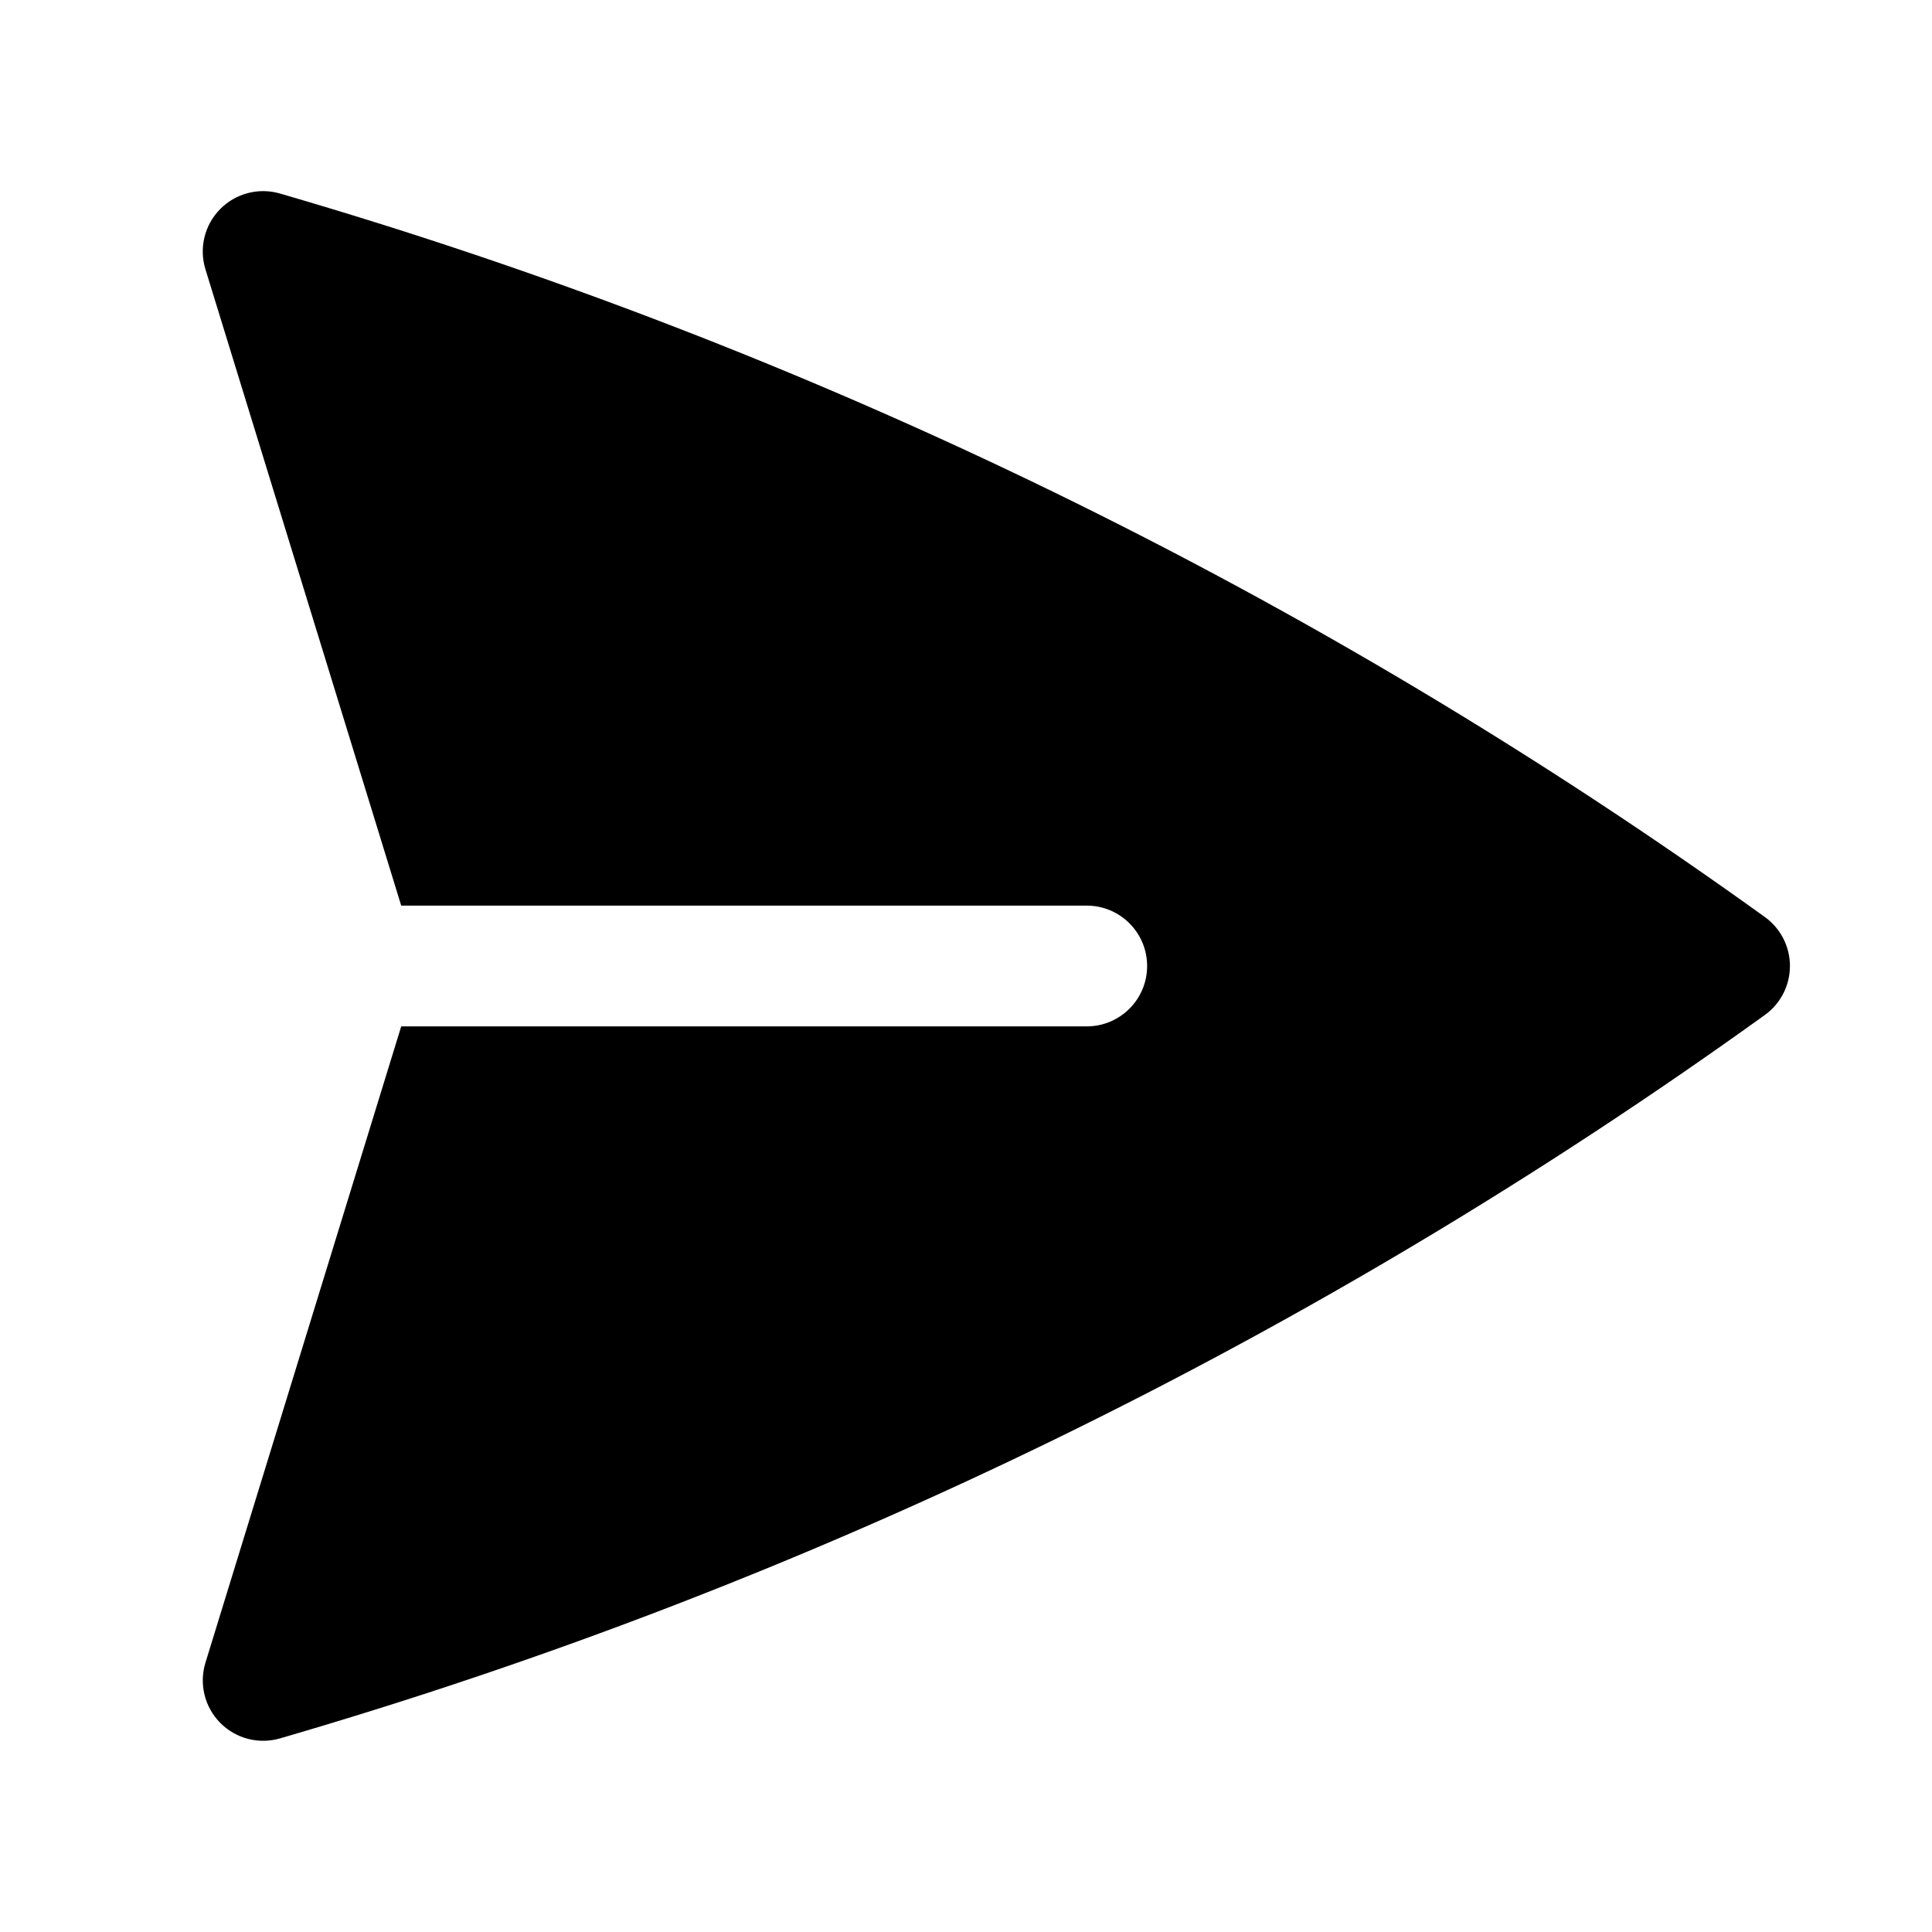
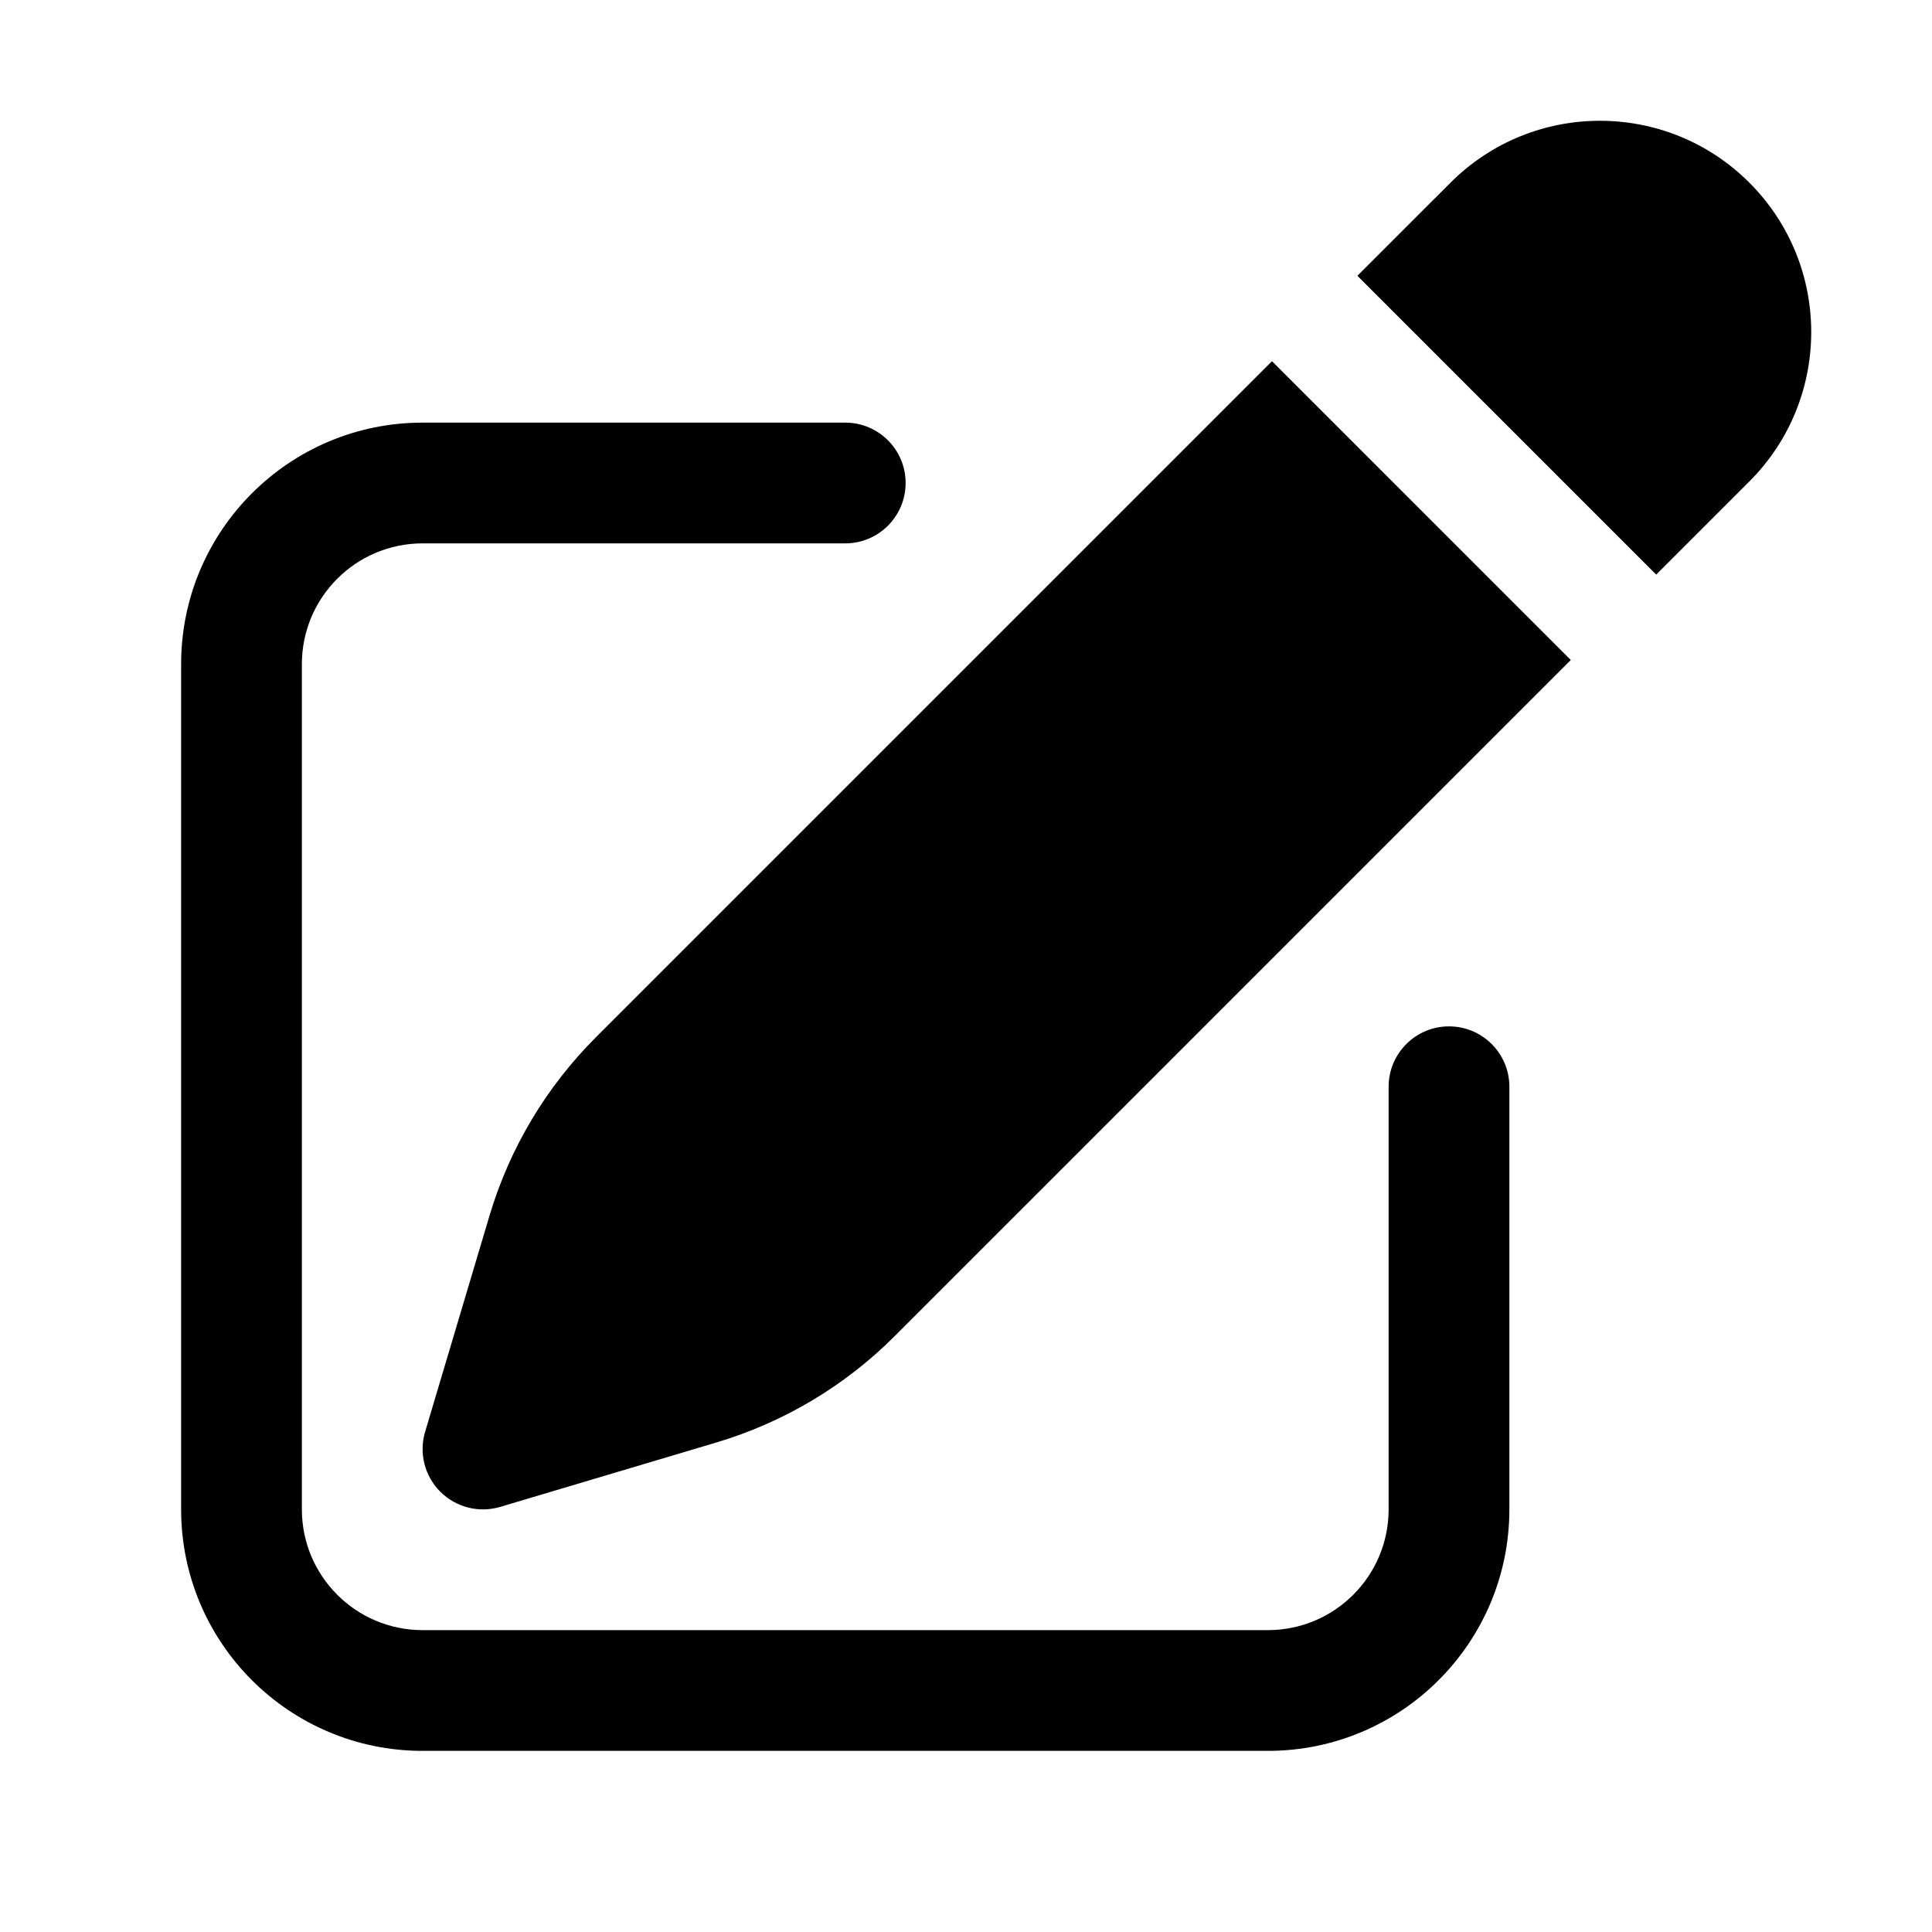
<svg xmlns="http://www.w3.org/2000/svg" viewBox="0 0 24 24" fill="currentColor">
-   <path d="M3.478 2.404a.75.75 0 0 0-.926.941l2.432 7.905H13.5a.75.75 0 0 1 0 1.5H4.984l-2.432 7.905a.75.75 0 0 0 .926.94 60.519 60.519 0 0 0 18.445-8.986.75.75 0 0 0 0-1.218A60.517 60.517 0 0 0 3.478 2.404Z" />
+   <path d="M21.731 2.269a2.625 2.625 0 0 0-3.712 0l-1.157 1.157 3.712 3.712 1.157-1.157a2.625 2.625 0 0 0 0-3.712ZM19.513 8.199l-3.712-3.712-8.4 8.4a5.25 5.25 0 0 0-1.32 2.214l-.8 2.685a.75.75 0 0 0 .933.933l2.685-.8a5.25 5.25 0 0 0 2.214-1.32l8.4-8.4Z" />
+   <path d="M5.25 5.25a3 3 0 0 0-3 3v10.5a3 3 0 0 0 3 3h10.5a3 3 0 0 0 3-3V13.5a.75.75 0 0 0-1.5 0v5.25a1.5 1.5 0 0 1-1.5 1.5H5.25a1.5 1.5 0 0 1-1.5-1.5V8.25a1.5 1.5 0 0 1 1.5-1.5h5.25a.75.75 0 0 0 0-1.5H5.25Z" />
</svg>
